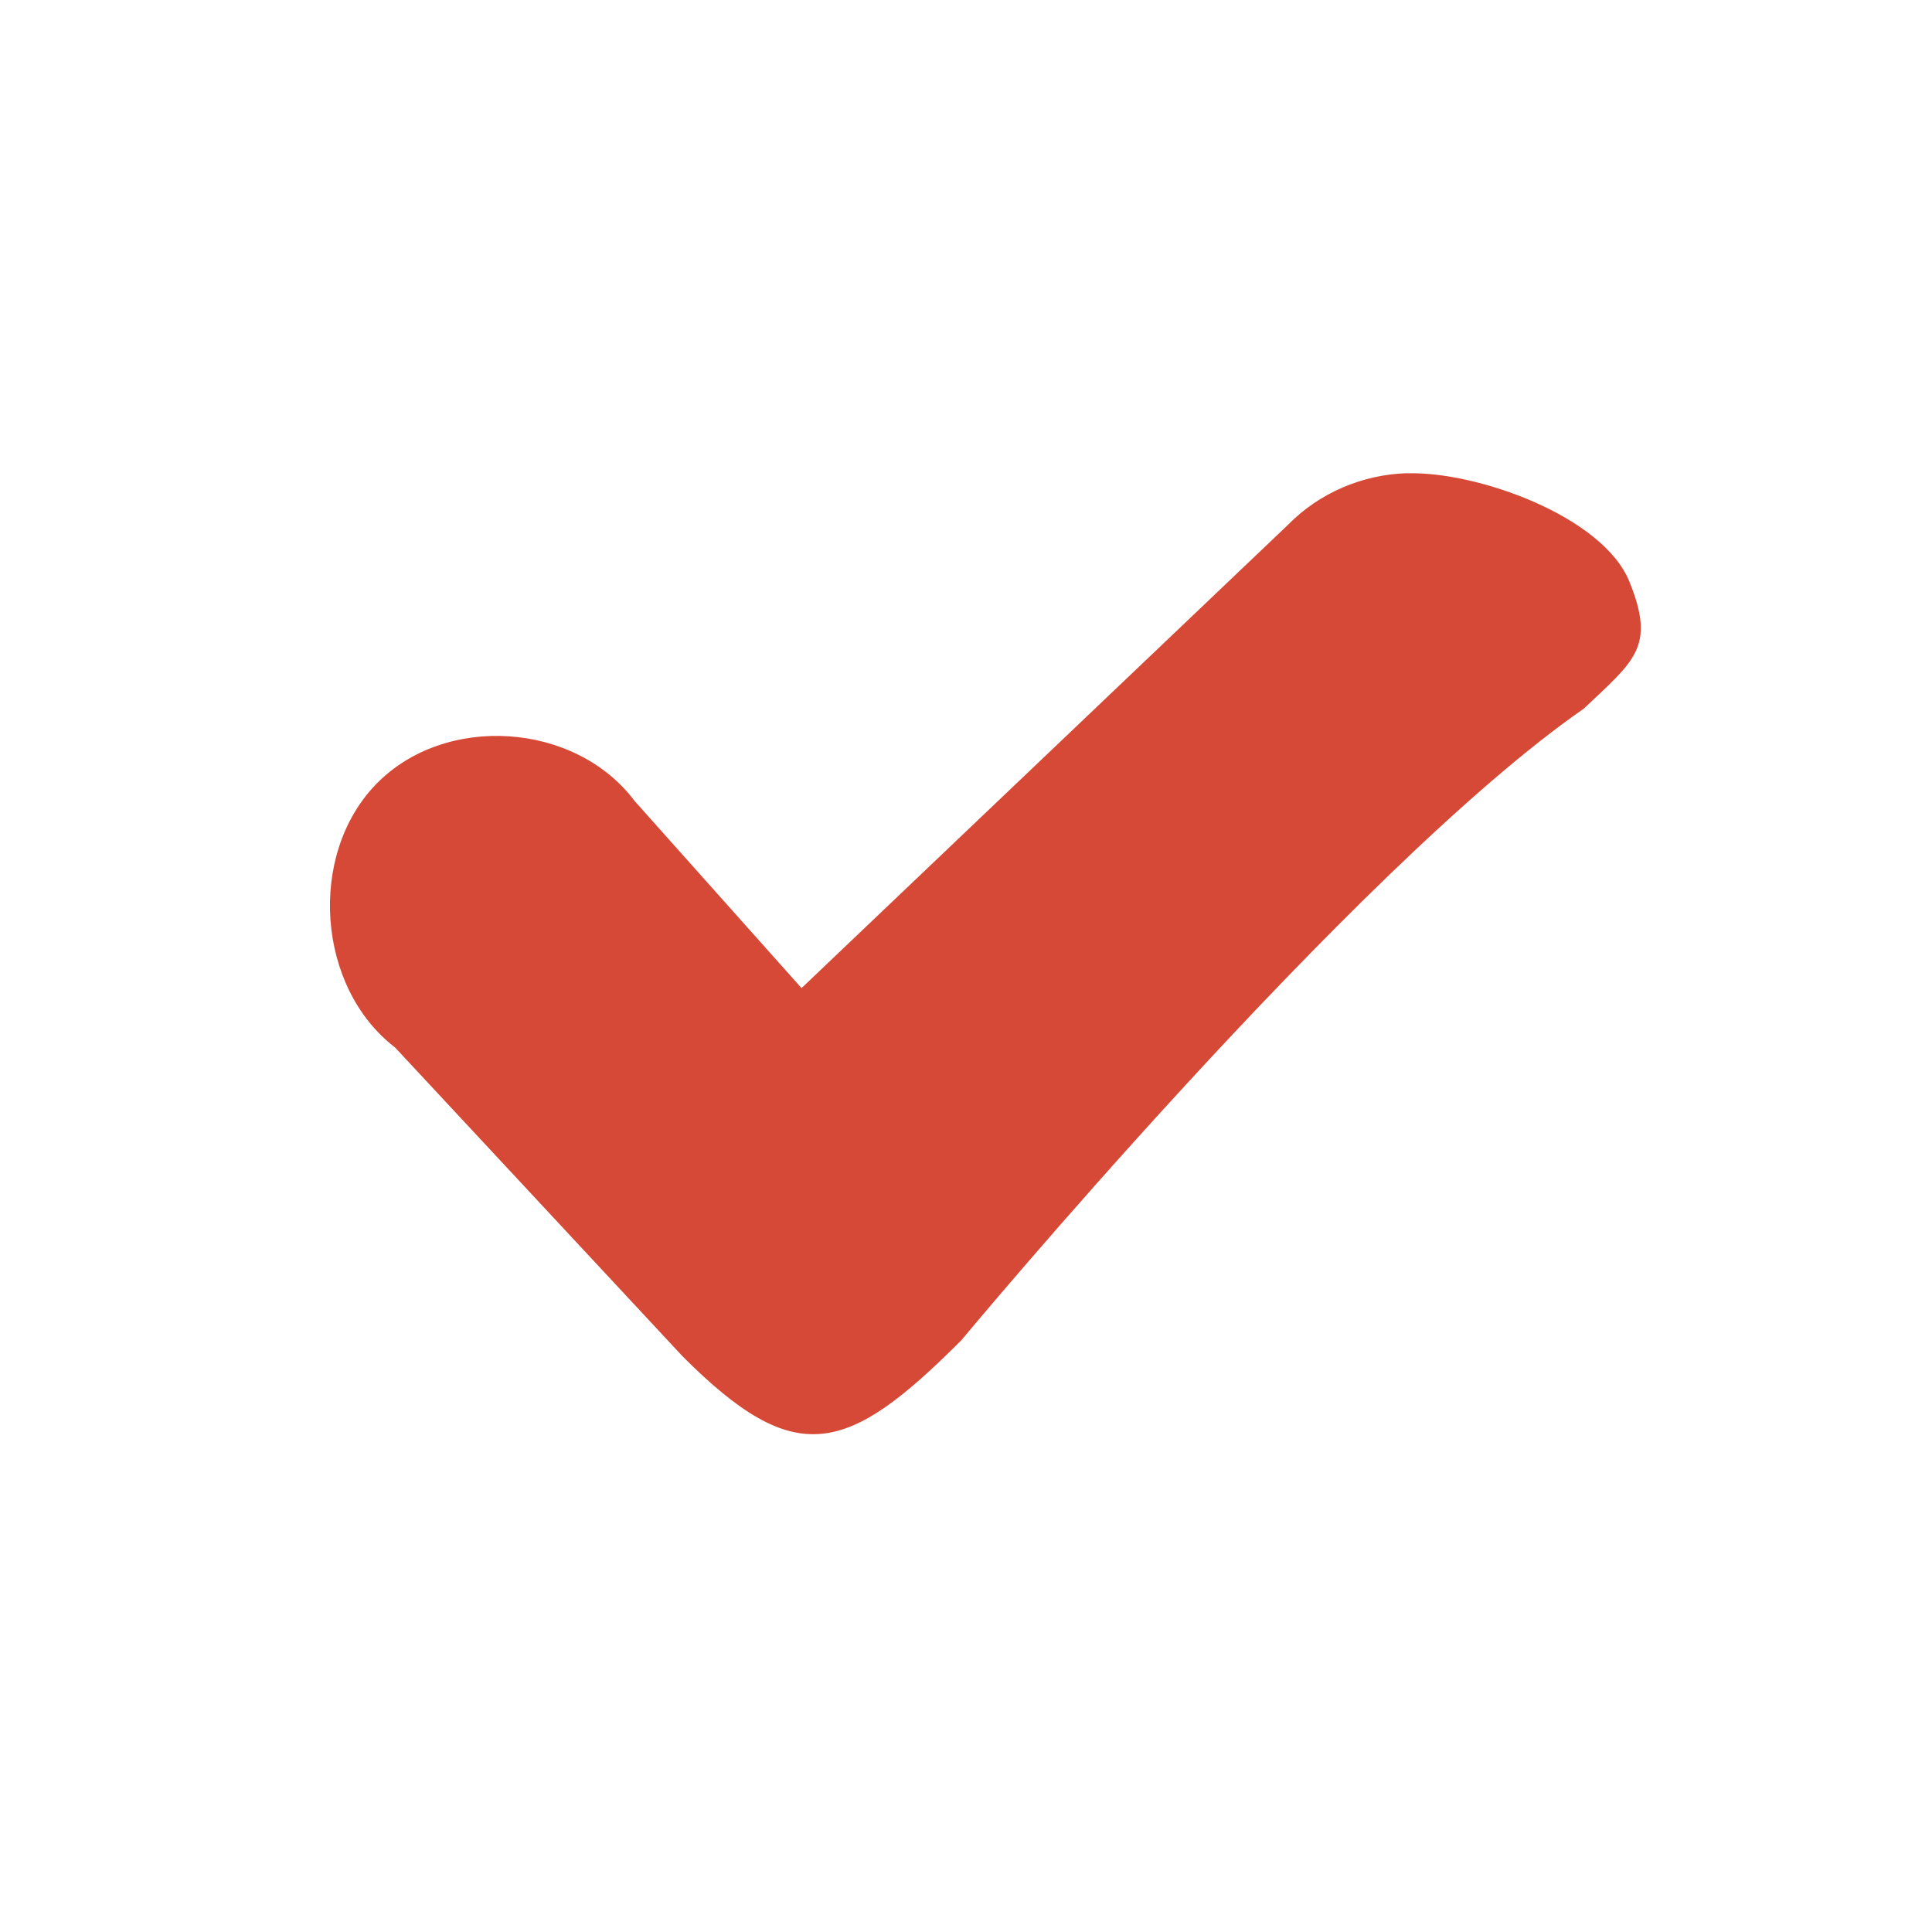
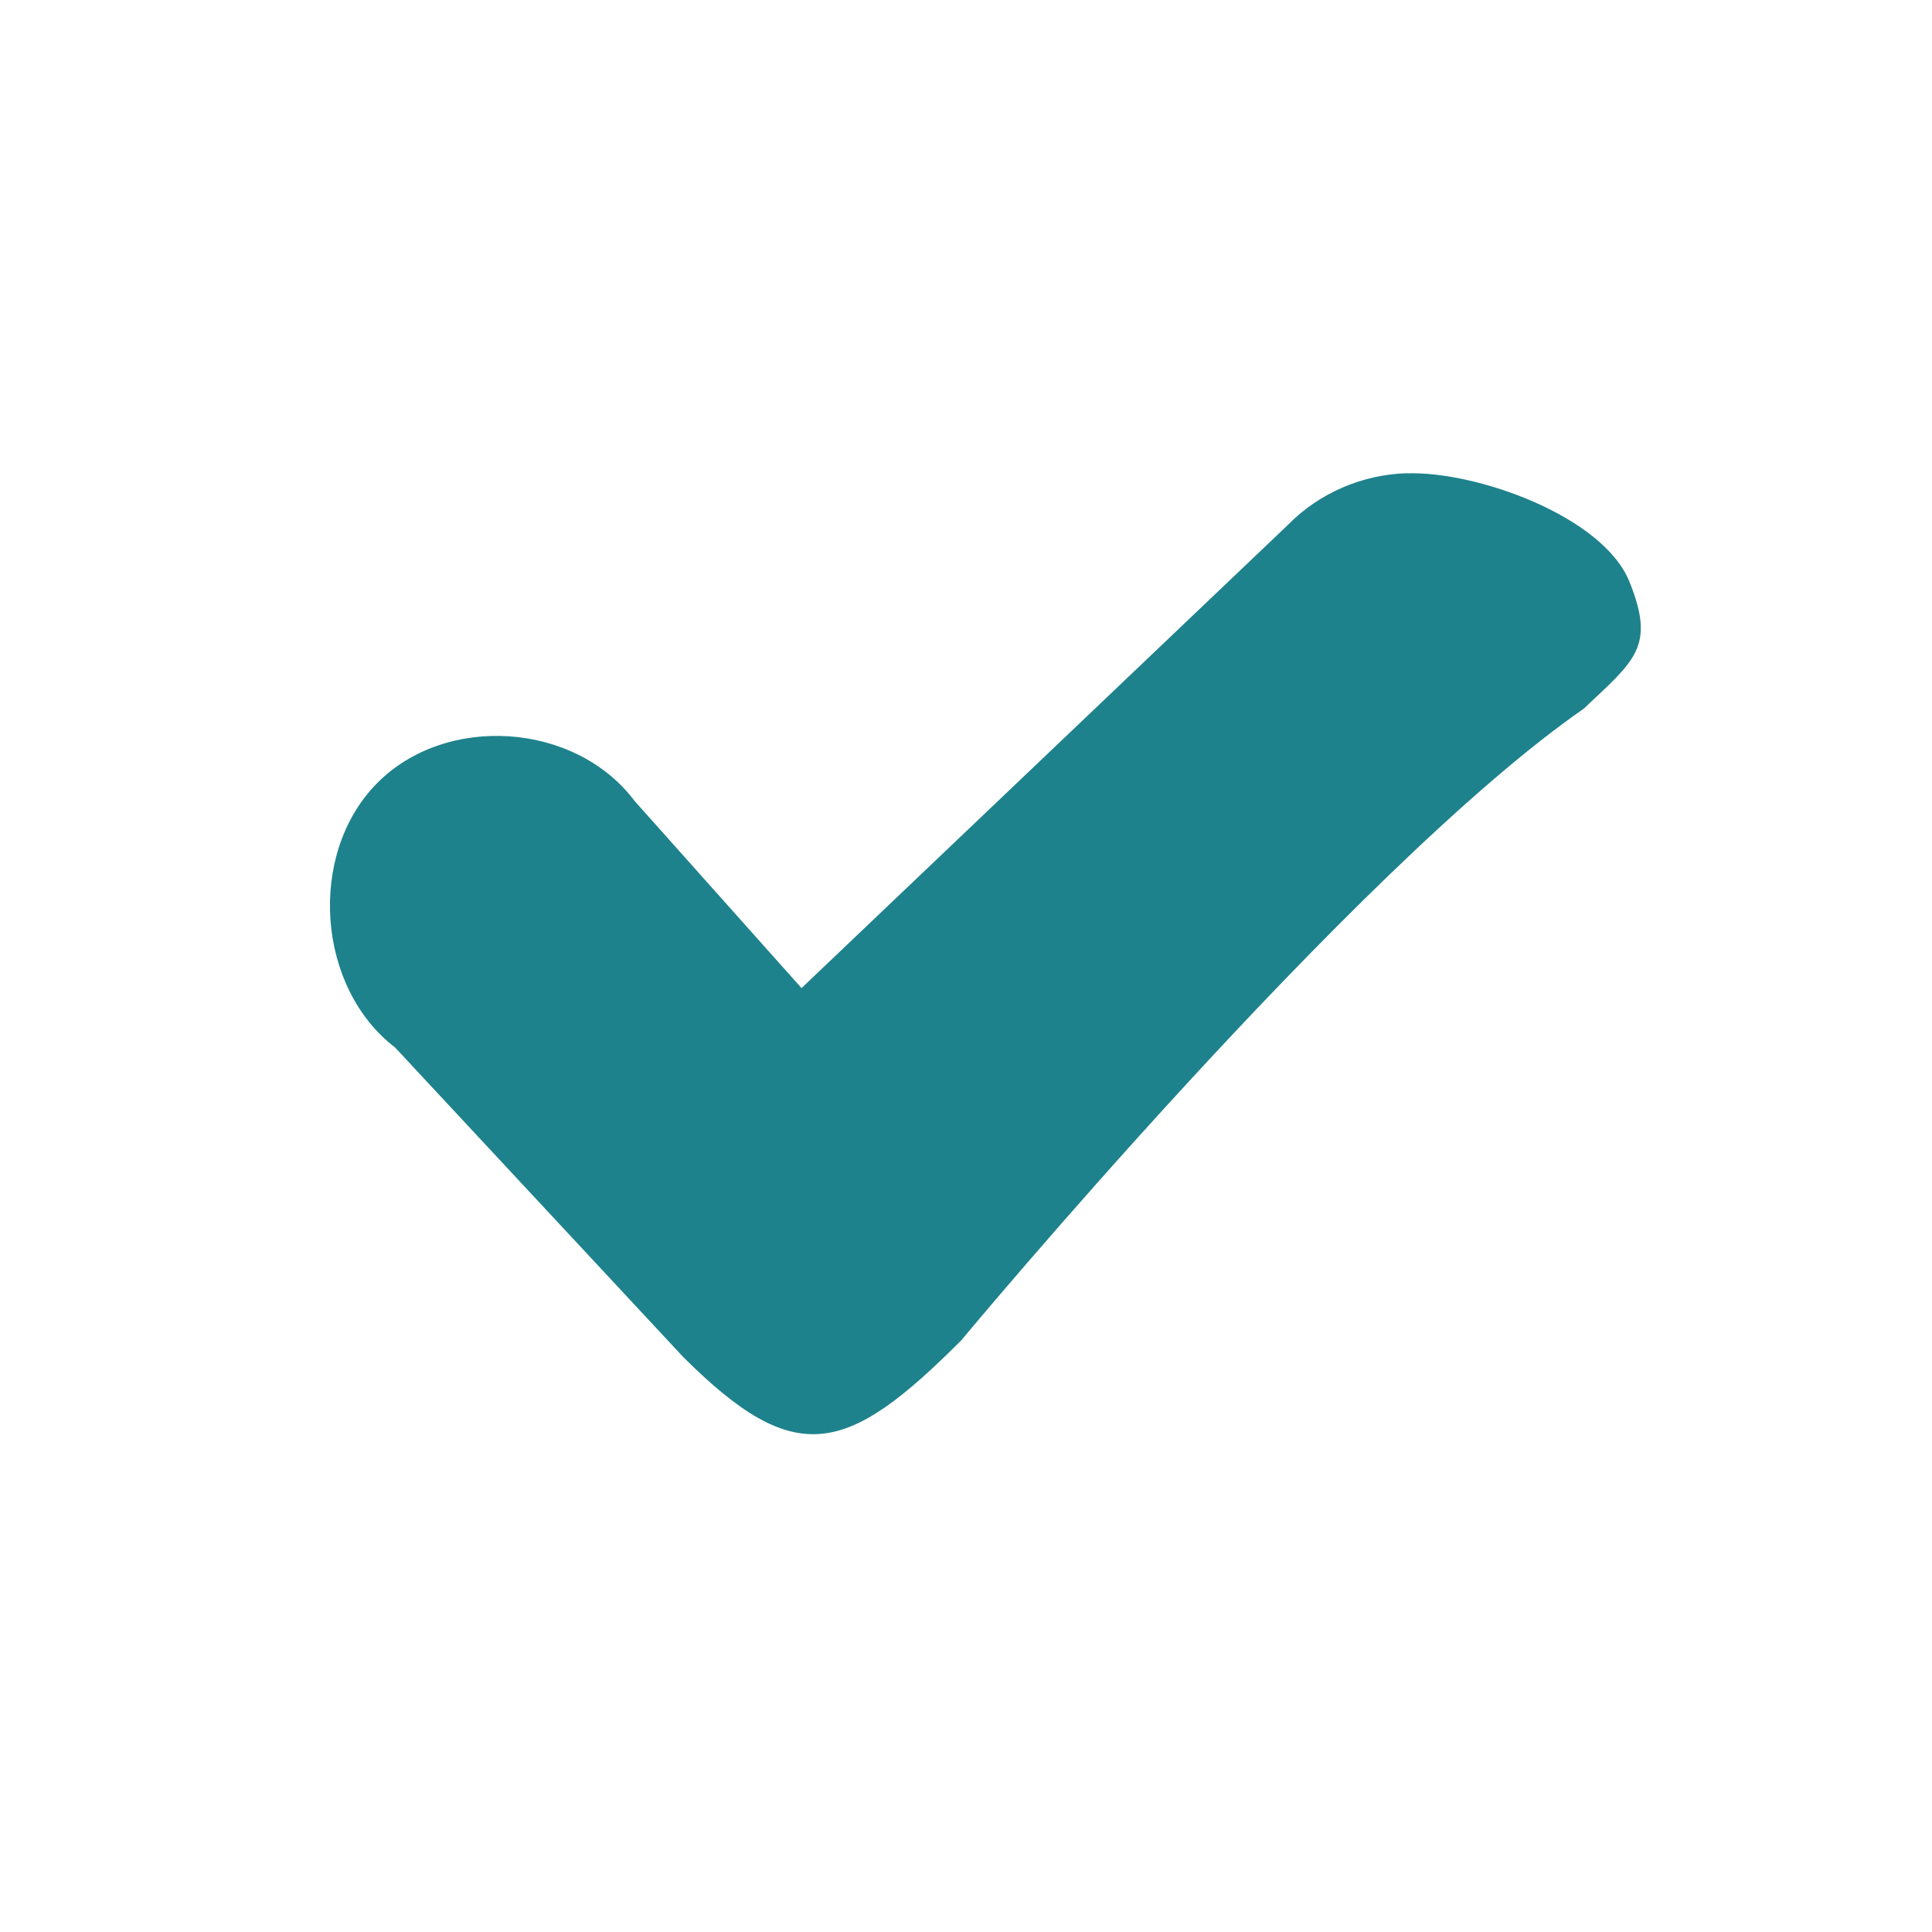
<svg xmlns="http://www.w3.org/2000/svg" viewBox="0 0 16 16">
  <g transform="translate(0 -1036.362)">
-     <path style="fill:#d64937;line-height:normal;color:#000" d="m 11.653,1040.281 c -0.366,0.01 -0.727,0.162 -0.986,0.427 l -4.029,3.837 -1.382,-1.549 c -0.492,-0.656 -1.571,-0.727 -2.141,-0.14 -0.57,0.587 -0.491,1.685 0.157,2.181 l 2.383,2.56 c 0.937,0.937 1.359,0.812 2.305,-0.134 0,0 3.25,-3.91 5.156,-5.232 0.421,-0.399 0.597,-0.51 0.378,-1.052 -0.219,-0.542 -1.266,-0.916 -1.841,-0.897 z" />
+     <path style="fill:#1e828c;line-height:normal;color:#000" d="m 11.653,1040.281 c -0.366,0.01 -0.727,0.162 -0.986,0.427 l -4.029,3.837 -1.382,-1.549 c -0.492,-0.656 -1.571,-0.727 -2.141,-0.14 -0.57,0.587 -0.491,1.685 0.157,2.181 l 2.383,2.56 c 0.937,0.937 1.359,0.812 2.305,-0.134 0,0 3.25,-3.91 5.156,-5.232 0.421,-0.399 0.597,-0.51 0.378,-1.052 -0.219,-0.542 -1.266,-0.916 -1.841,-0.897 z" />
  </g>
</svg>
